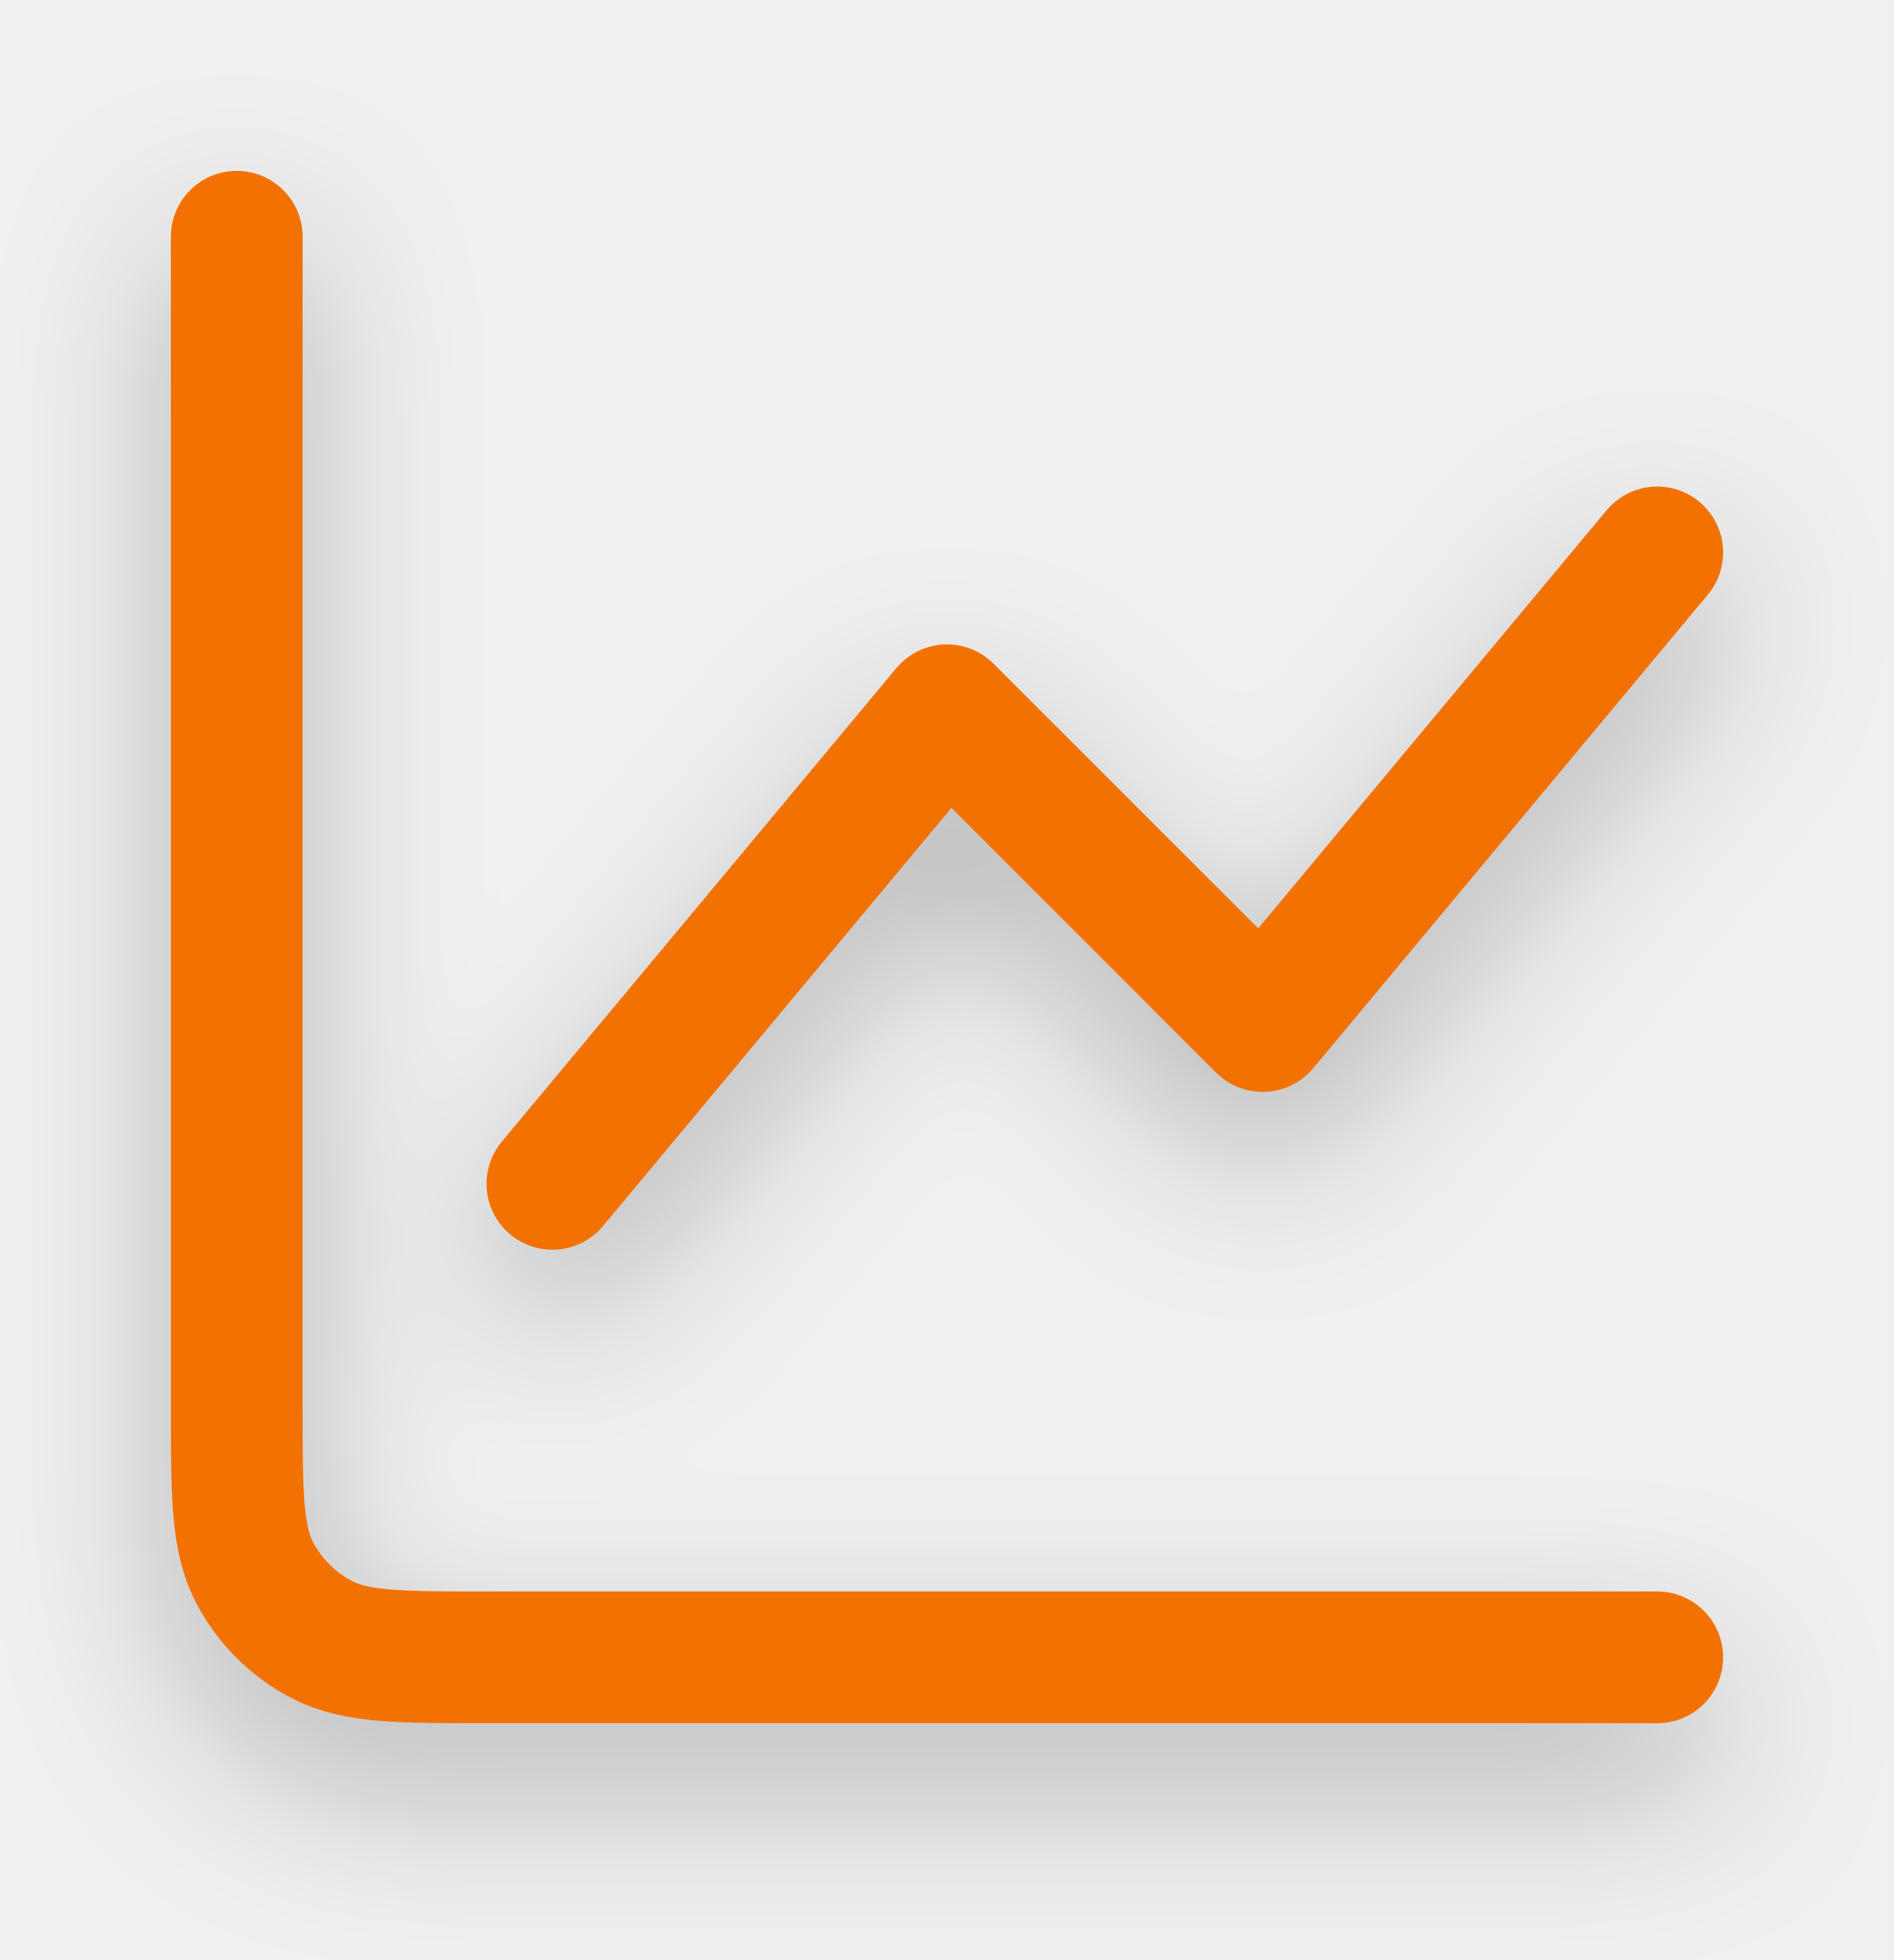
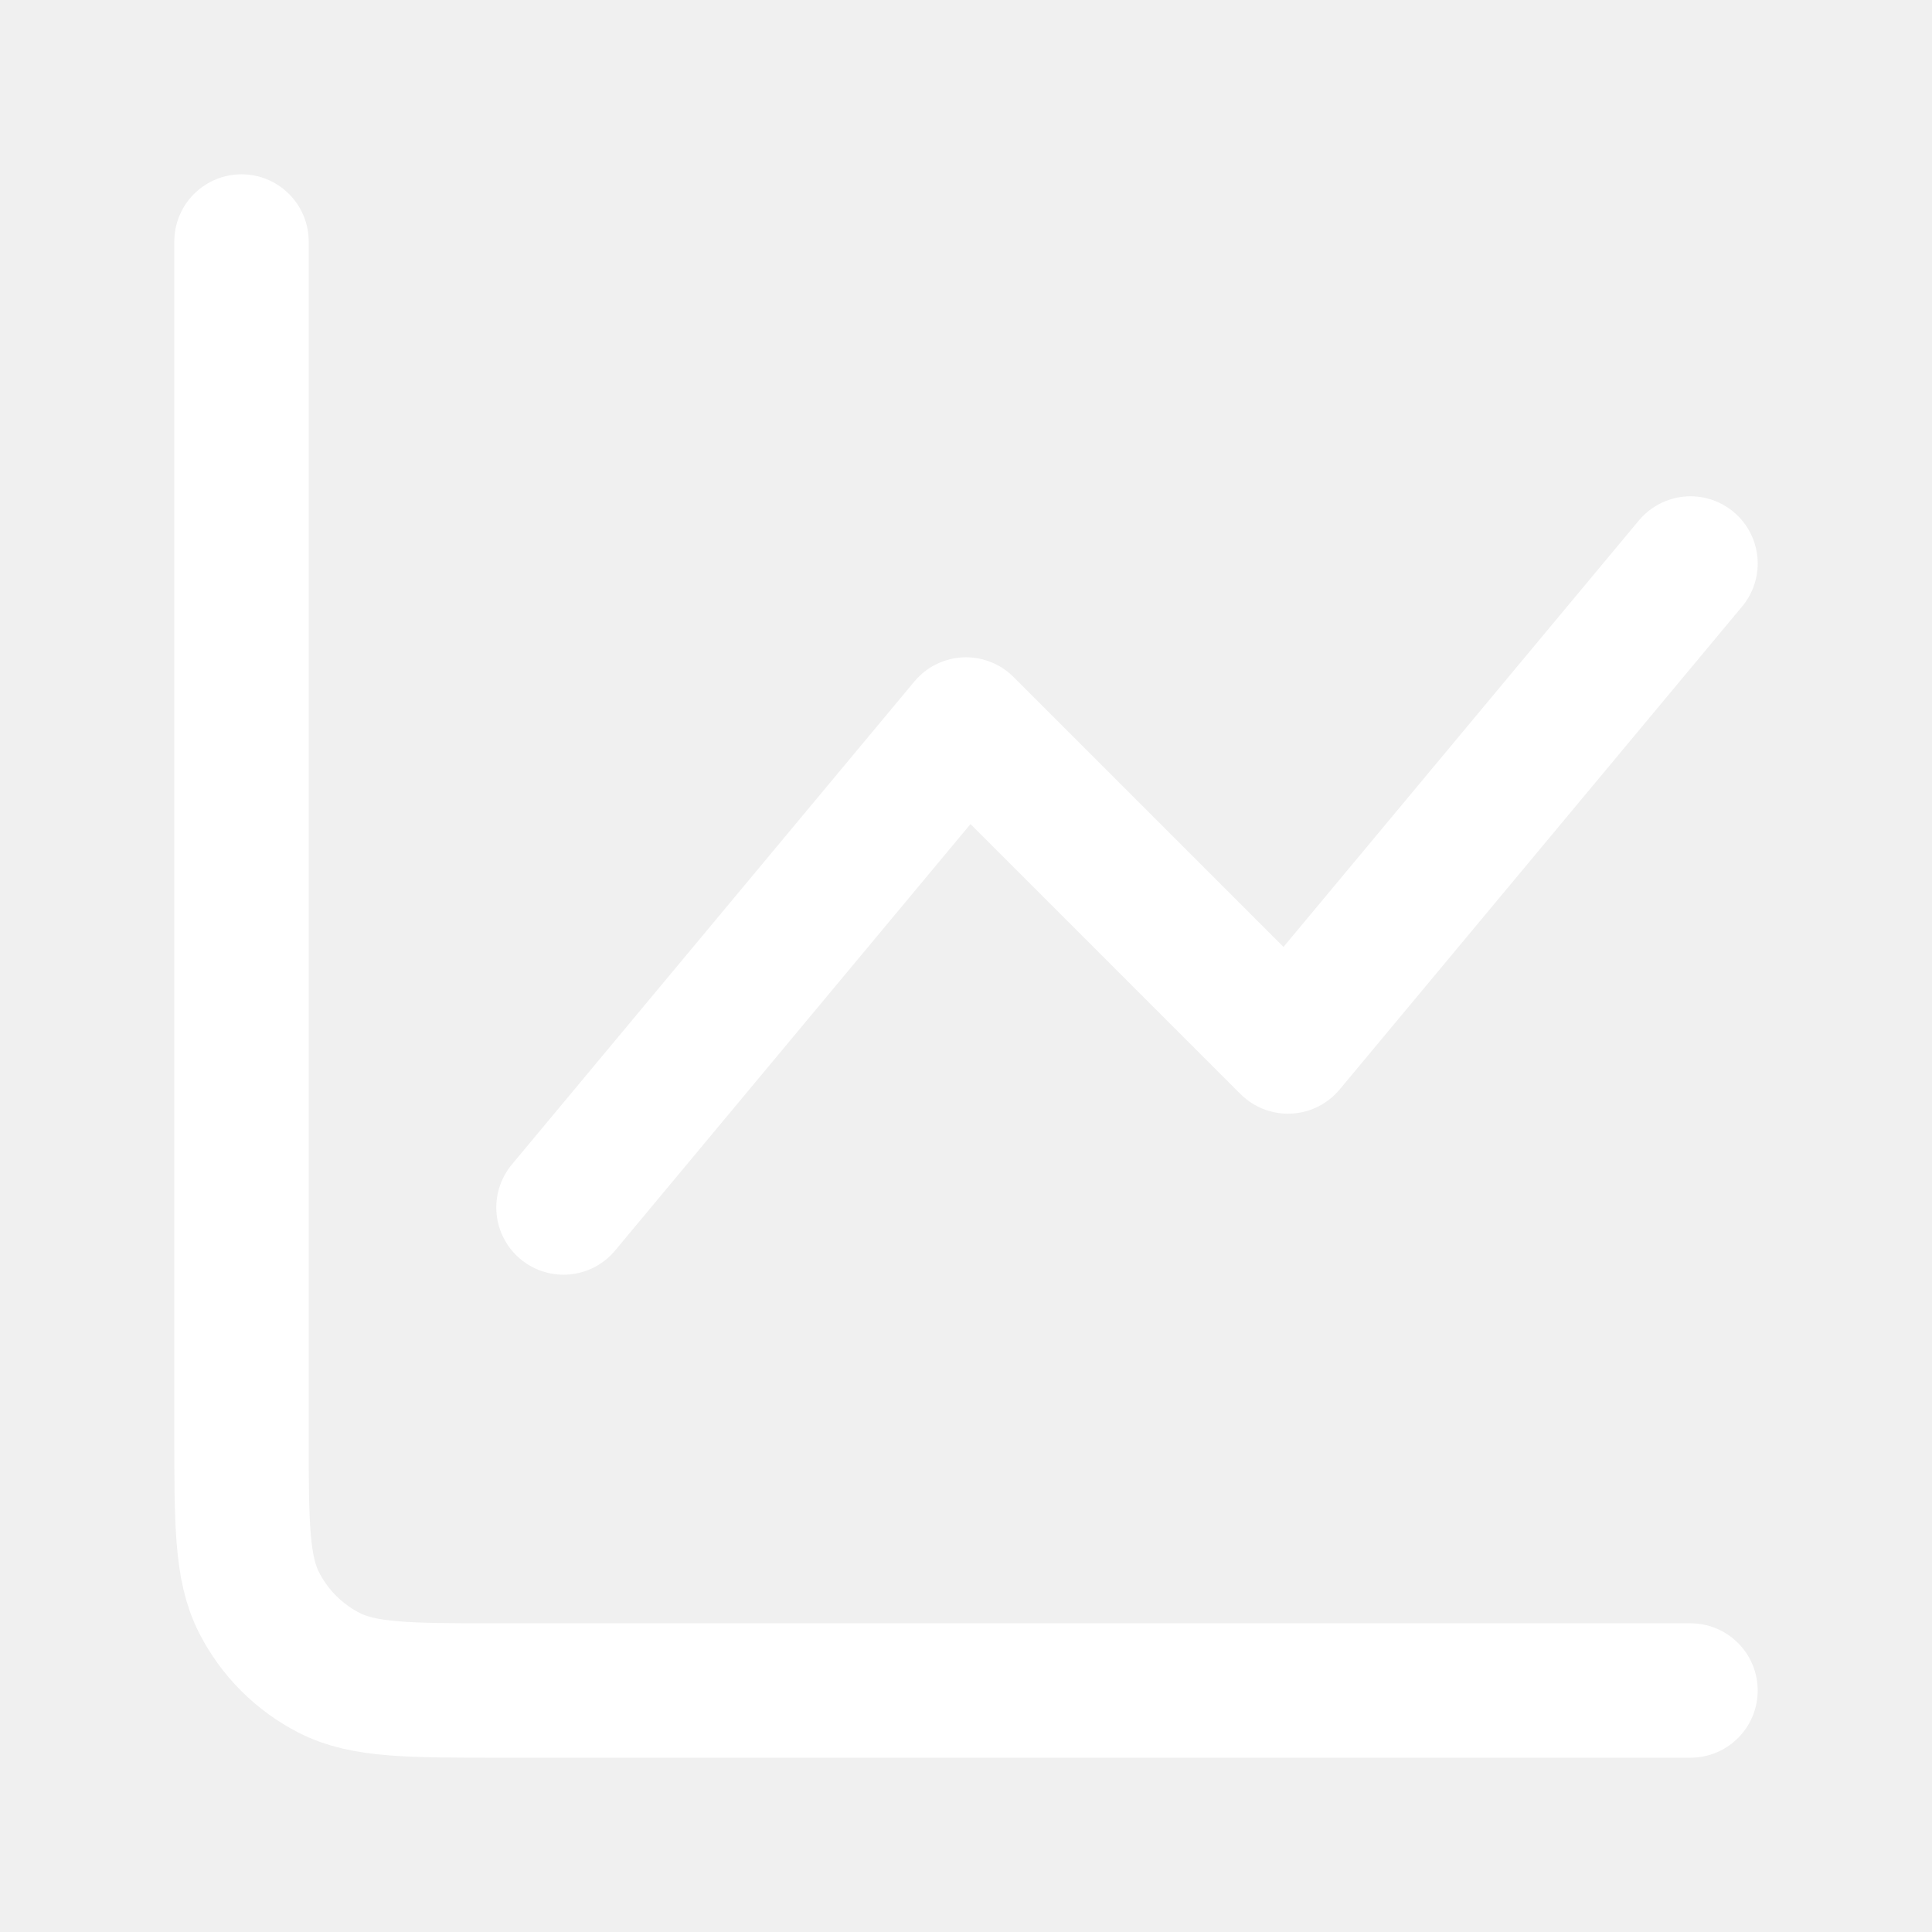
- <svg xmlns="http://www.w3.org/2000/svg" width="115" height="119" viewBox="0 0 115 119" fill="none">
-   <g filter="url(#filter0_d_37_63)">
-     <path d="M100.625 100.625H29.708C24.341 100.625 21.658 100.625 19.608 99.58C17.804 98.662 16.338 97.196 15.419 95.392C14.375 93.343 14.375 90.659 14.375 85.292V14.375M33.542 71.875L57.5 43.125L76.667 62.292L100.625 33.542" stroke="#F37100" stroke-width="8" stroke-linecap="round" stroke-linejoin="round" />
-   </g>
-   <defs>
-     <filter id="filter0_d_37_63" x="-10" y="-6" width="135" height="135" filterUnits="userSpaceOnUse" color-interpolation-filters="sRGB">
-       <feFlood flood-opacity="0" result="BackgroundImageFix" />
-       <feColorMatrix in="SourceAlpha" type="matrix" values="0 0 0 0 0 0 0 0 0 0 0 0 0 0 0 0 0 0 127 0" result="hardAlpha" />
-       <feOffset dy="4" />
-       <feGaussianBlur stdDeviation="5" />
-       <feColorMatrix type="matrix" values="0 0 0 0 0 0 0 0 0 0 0 0 0 0 0 0 0 0 0.25 0" />
-       <feBlend mode="normal" in2="BackgroundImageFix" result="effect1_dropShadow_37_63" />
-       <feBlend mode="normal" in="SourceGraphic" in2="effect1_dropShadow_37_63" result="shape" />
-     </filter>
-   </defs>
+ <svg xmlns="http://www.w3.org/2000/svg" width="80" height="80" viewBox="0 0 80 80" fill="none">
+   <path d="M70 70H20.667C16.933 70 15.066 70 13.64 69.273C12.386 68.634 11.366 67.614 10.727 66.36C10 64.934 10 63.067 10 59.333V10M23.333 50L40 30L53.333 43.333L70 23.333" stroke="white" stroke-width="5.565" stroke-linecap="round" stroke-linejoin="round" />
</svg>
